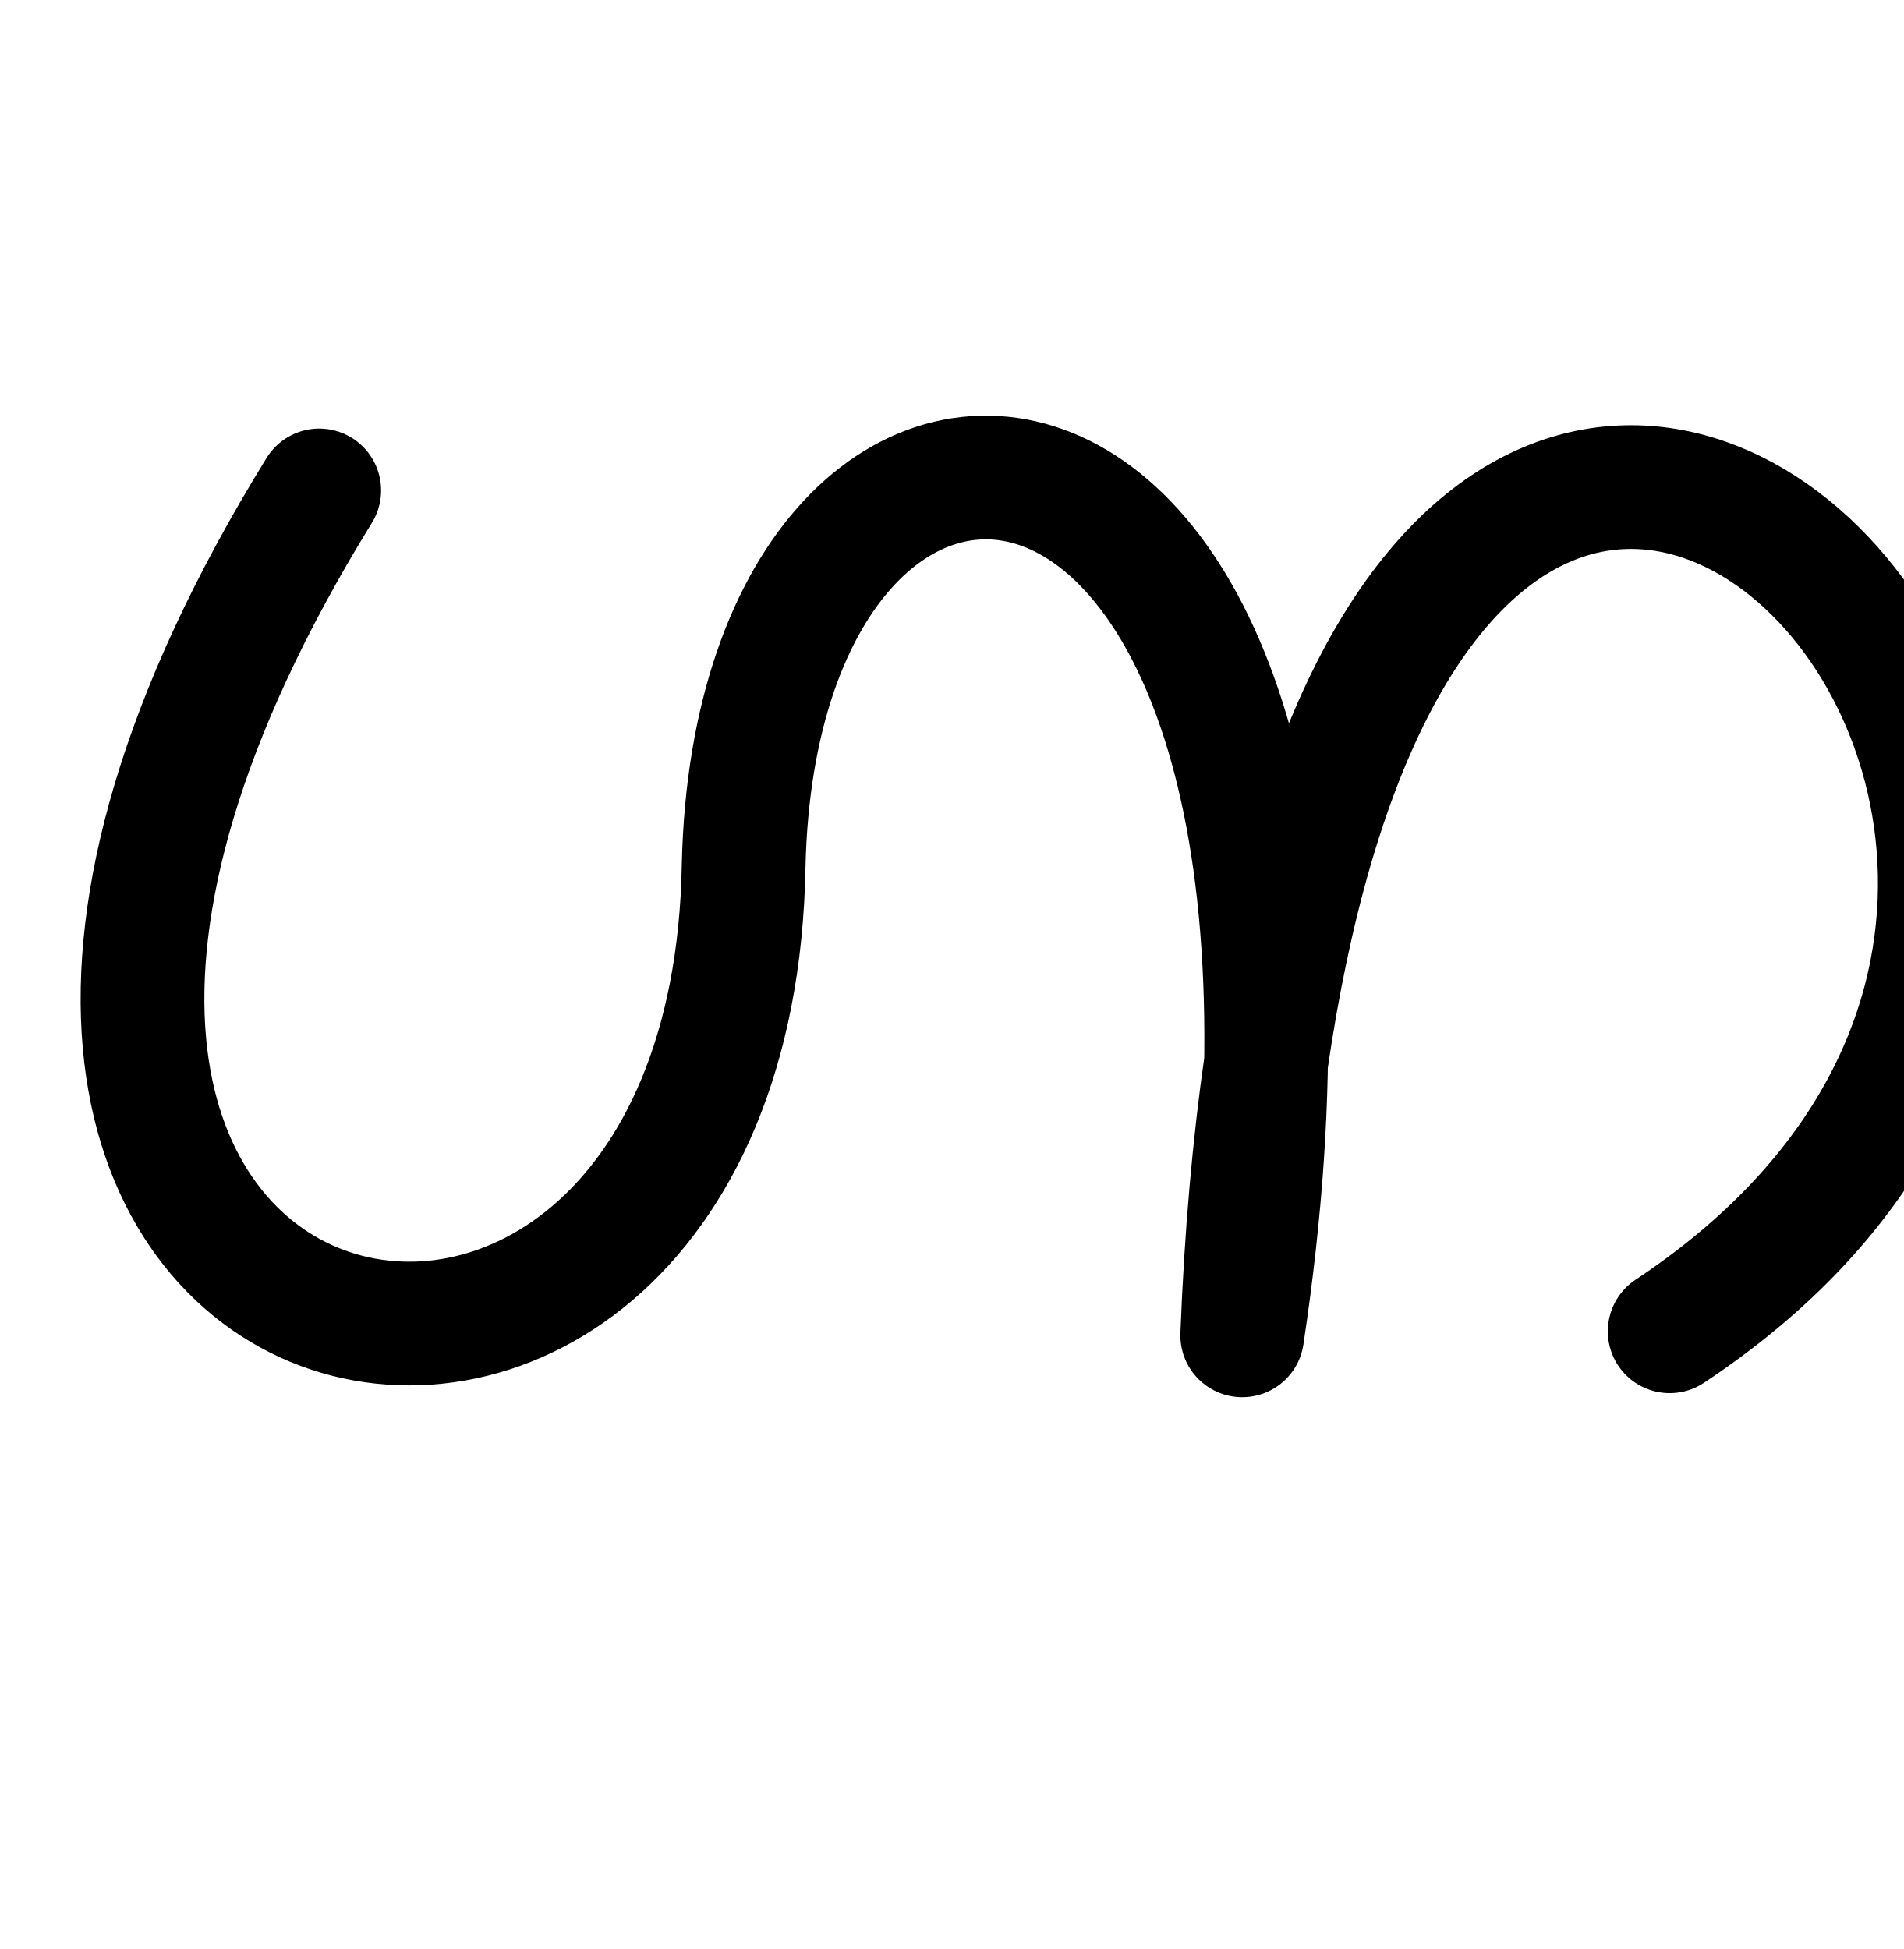
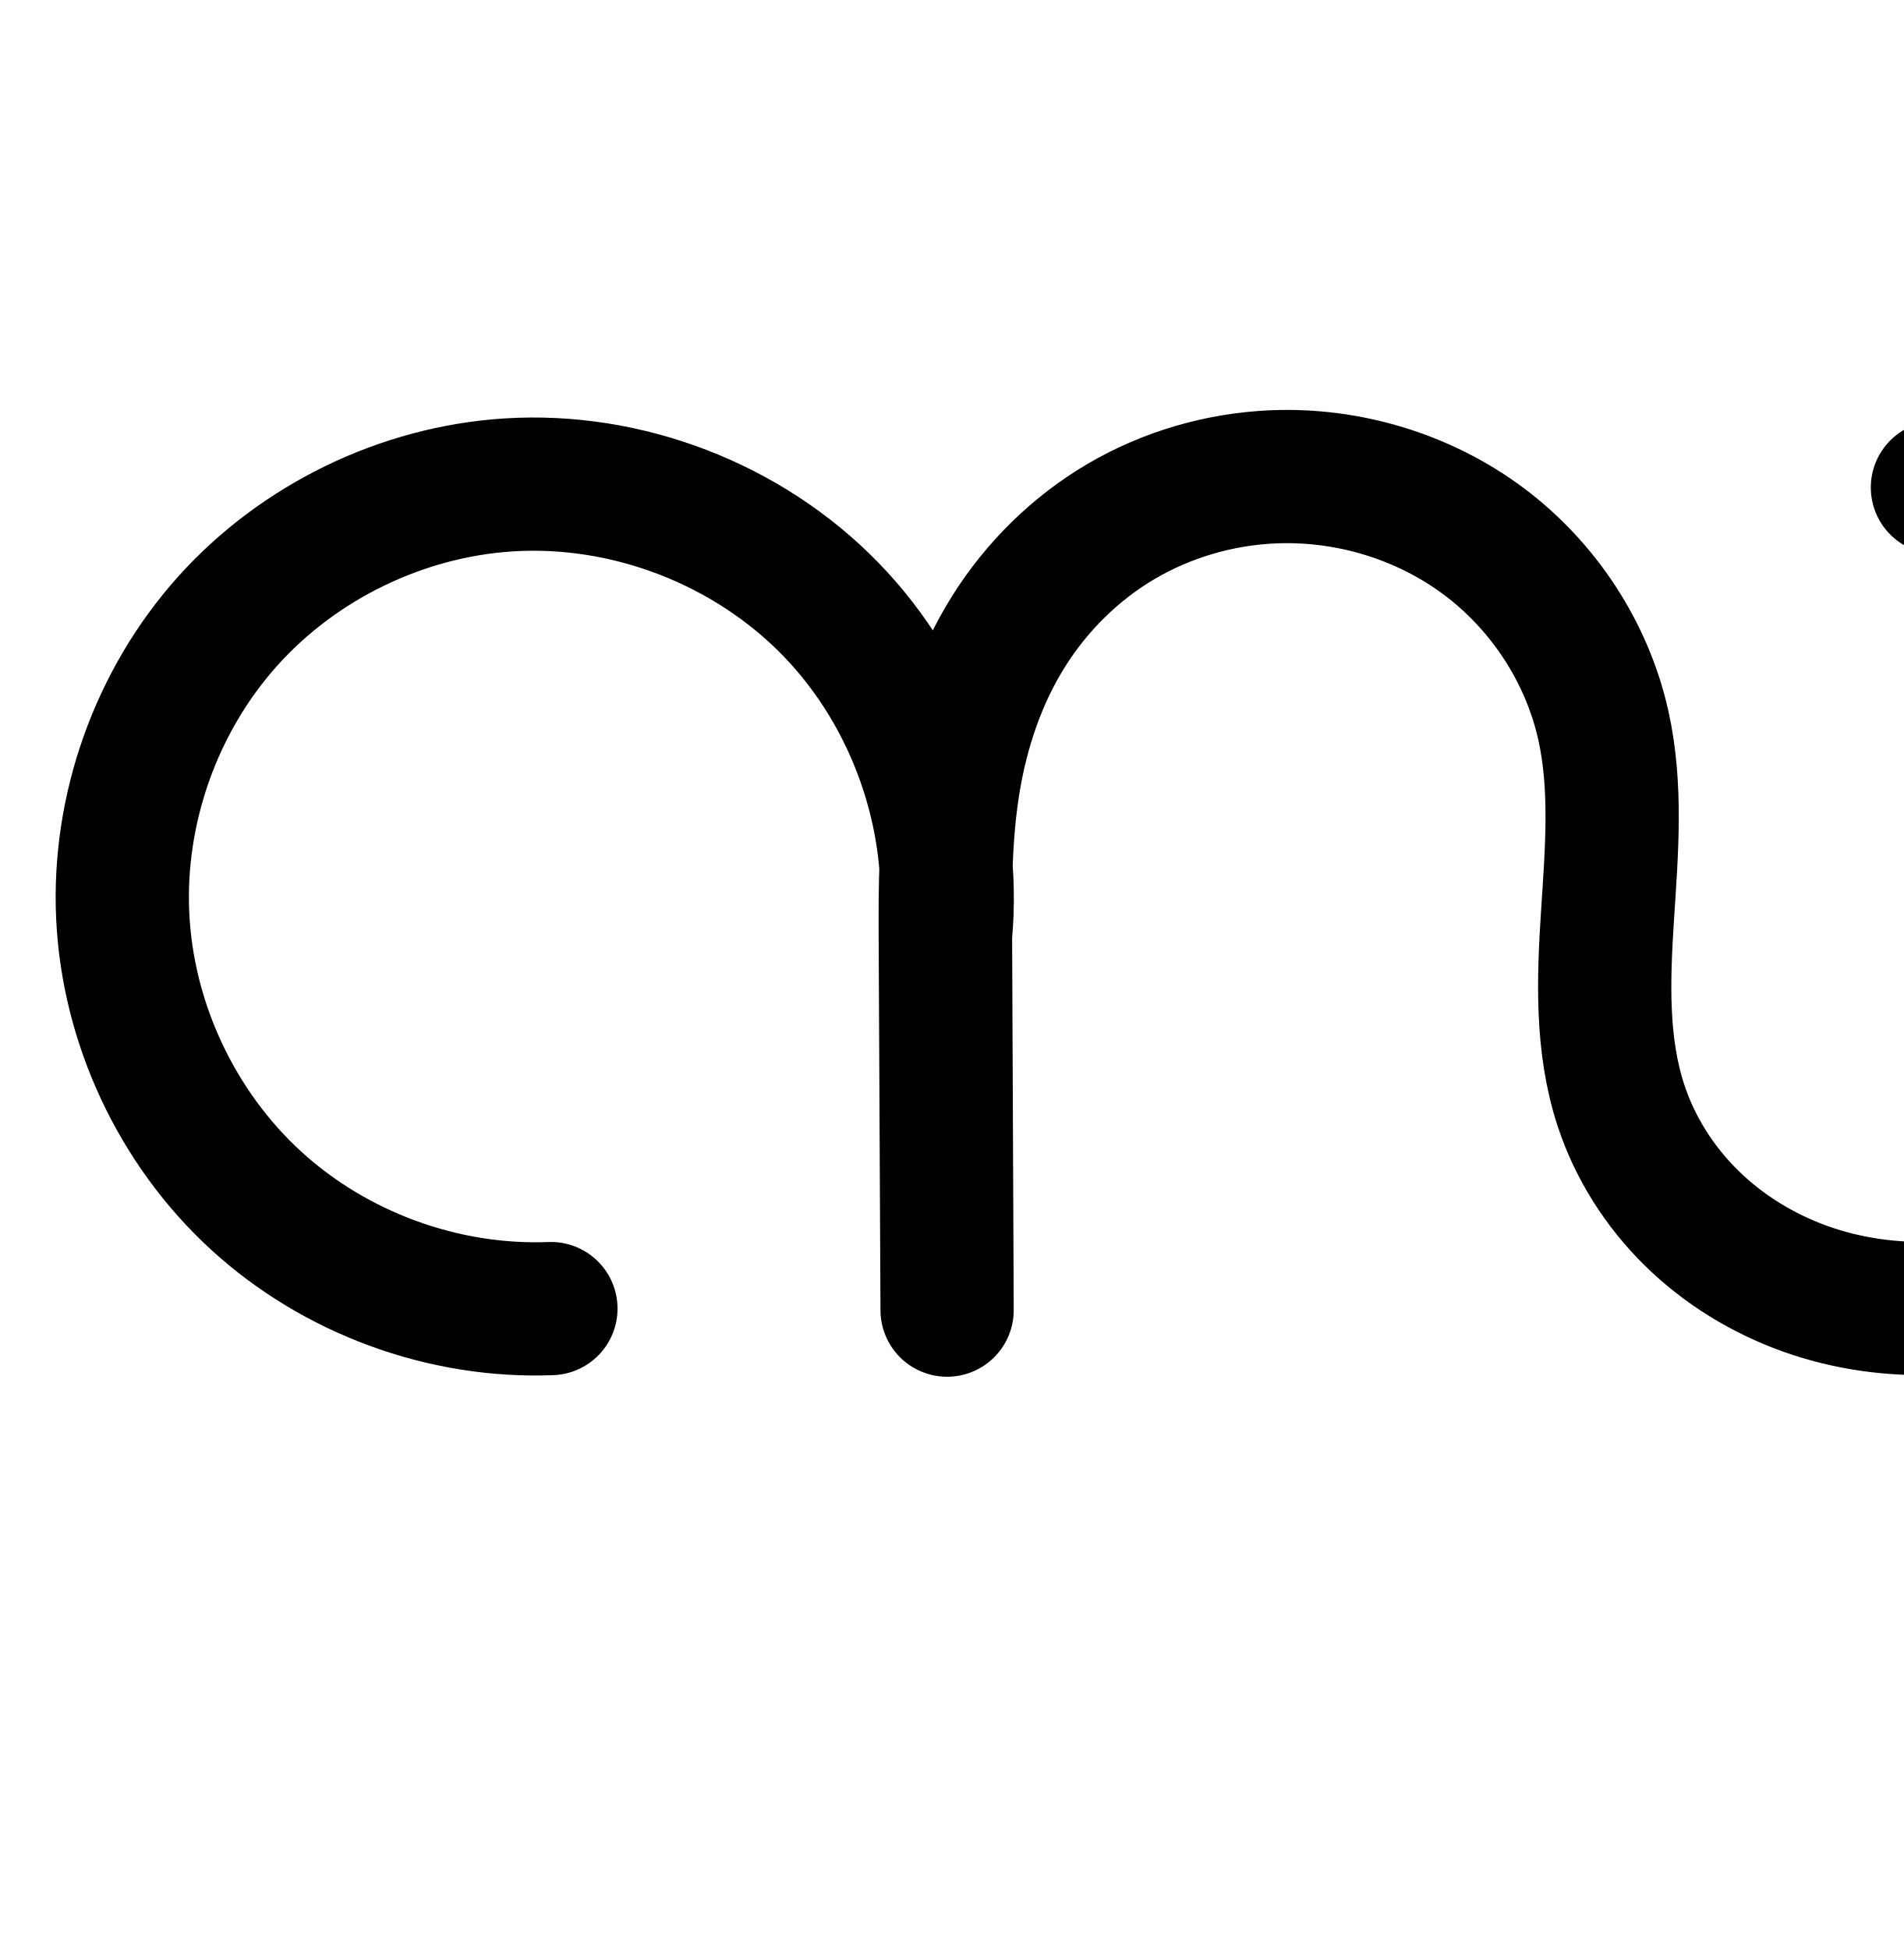
<svg xmlns="http://www.w3.org/2000/svg" width="2000" height="2048" id="svg2992" version="1.1">
-   <defs id="defs5498" />
+   <defs id="defs5498">
+     </defs>
  <g id="layer1" transform="translate(0,1048)">
-     <path style="fill:none;stroke:#000000;stroke-width:130;stroke-linecap:round;stroke-linejoin:round;stroke-miterlimit:4;stroke-dasharray:none;stroke-opacity:1" d="m 335.401,-532.658 c -596.075,966.003 432.394,1184.184 445.936,394.211 13.988,-628.207 685.988,-580.207 523.828,493.635 66.16,-1697.842 1266.16,-545.842 449.129,-4.256" id="path3030" />
+     <path style="fill:none;fill-rule:evenodd;stroke:#000000;stroke-width:140;stroke-linecap:round;stroke-linejoin:round;stroke-miterlimit:4;stroke-dasharray:none;stroke-opacity:1" d="M 578.822,327.06 C 465.971,331.495 351.985,289.674 268.78,213.307 185.575,136.939 134.158,26.948 128.925,-85.869 123.726,-197.938 164.136,-311.461 238.976,-395.041 c 74.839,-83.58 183.225,-136.234 295.186,-143.407 124.636,-7.984 251.803,41.08 338.777,130.71 86.974,89.63 132.193,218.214 120.464,342.554 l 1.692,393.859 -1.899,-389.35 c -0.272,-55.88 -0.066,-112.054 9.149,-167.169 9.215,-55.115 27.517,-109.063 57.177,-156.422 29.66,-47.359 70.543,-87.763 118.756,-116.013 48.214,-28.25 103.462,-44.267 159.291,-46.662 78.447,-3.365 157.961,20.566 220.932,67.469 62.971,46.904 108.801,116.578 125.973,193.197 14.652,65.375 8.823,133.341 4.509,200.199 -4.314,66.858 -6.815,135.546 13.99,199.23 14.656,44.862 40.704,85.821 74.379,118.888 33.675,33.067 74.872,58.264 119.299,74.193 88.852,31.857 189.199,25.729 276.868,-9.252 79.494,-31.72 149.602,-86.772 198.789,-156.816 49.187,-70.044 77.197,-154.855 78.814,-240.429 2.103,-111.267 -41.323,-222.725 -118.148,-303.241 -76.825,-80.516 -186.124,-129.119 -297.368,-132.236" id="path4370-92-6-1-7" />
  </g>
</svg>
